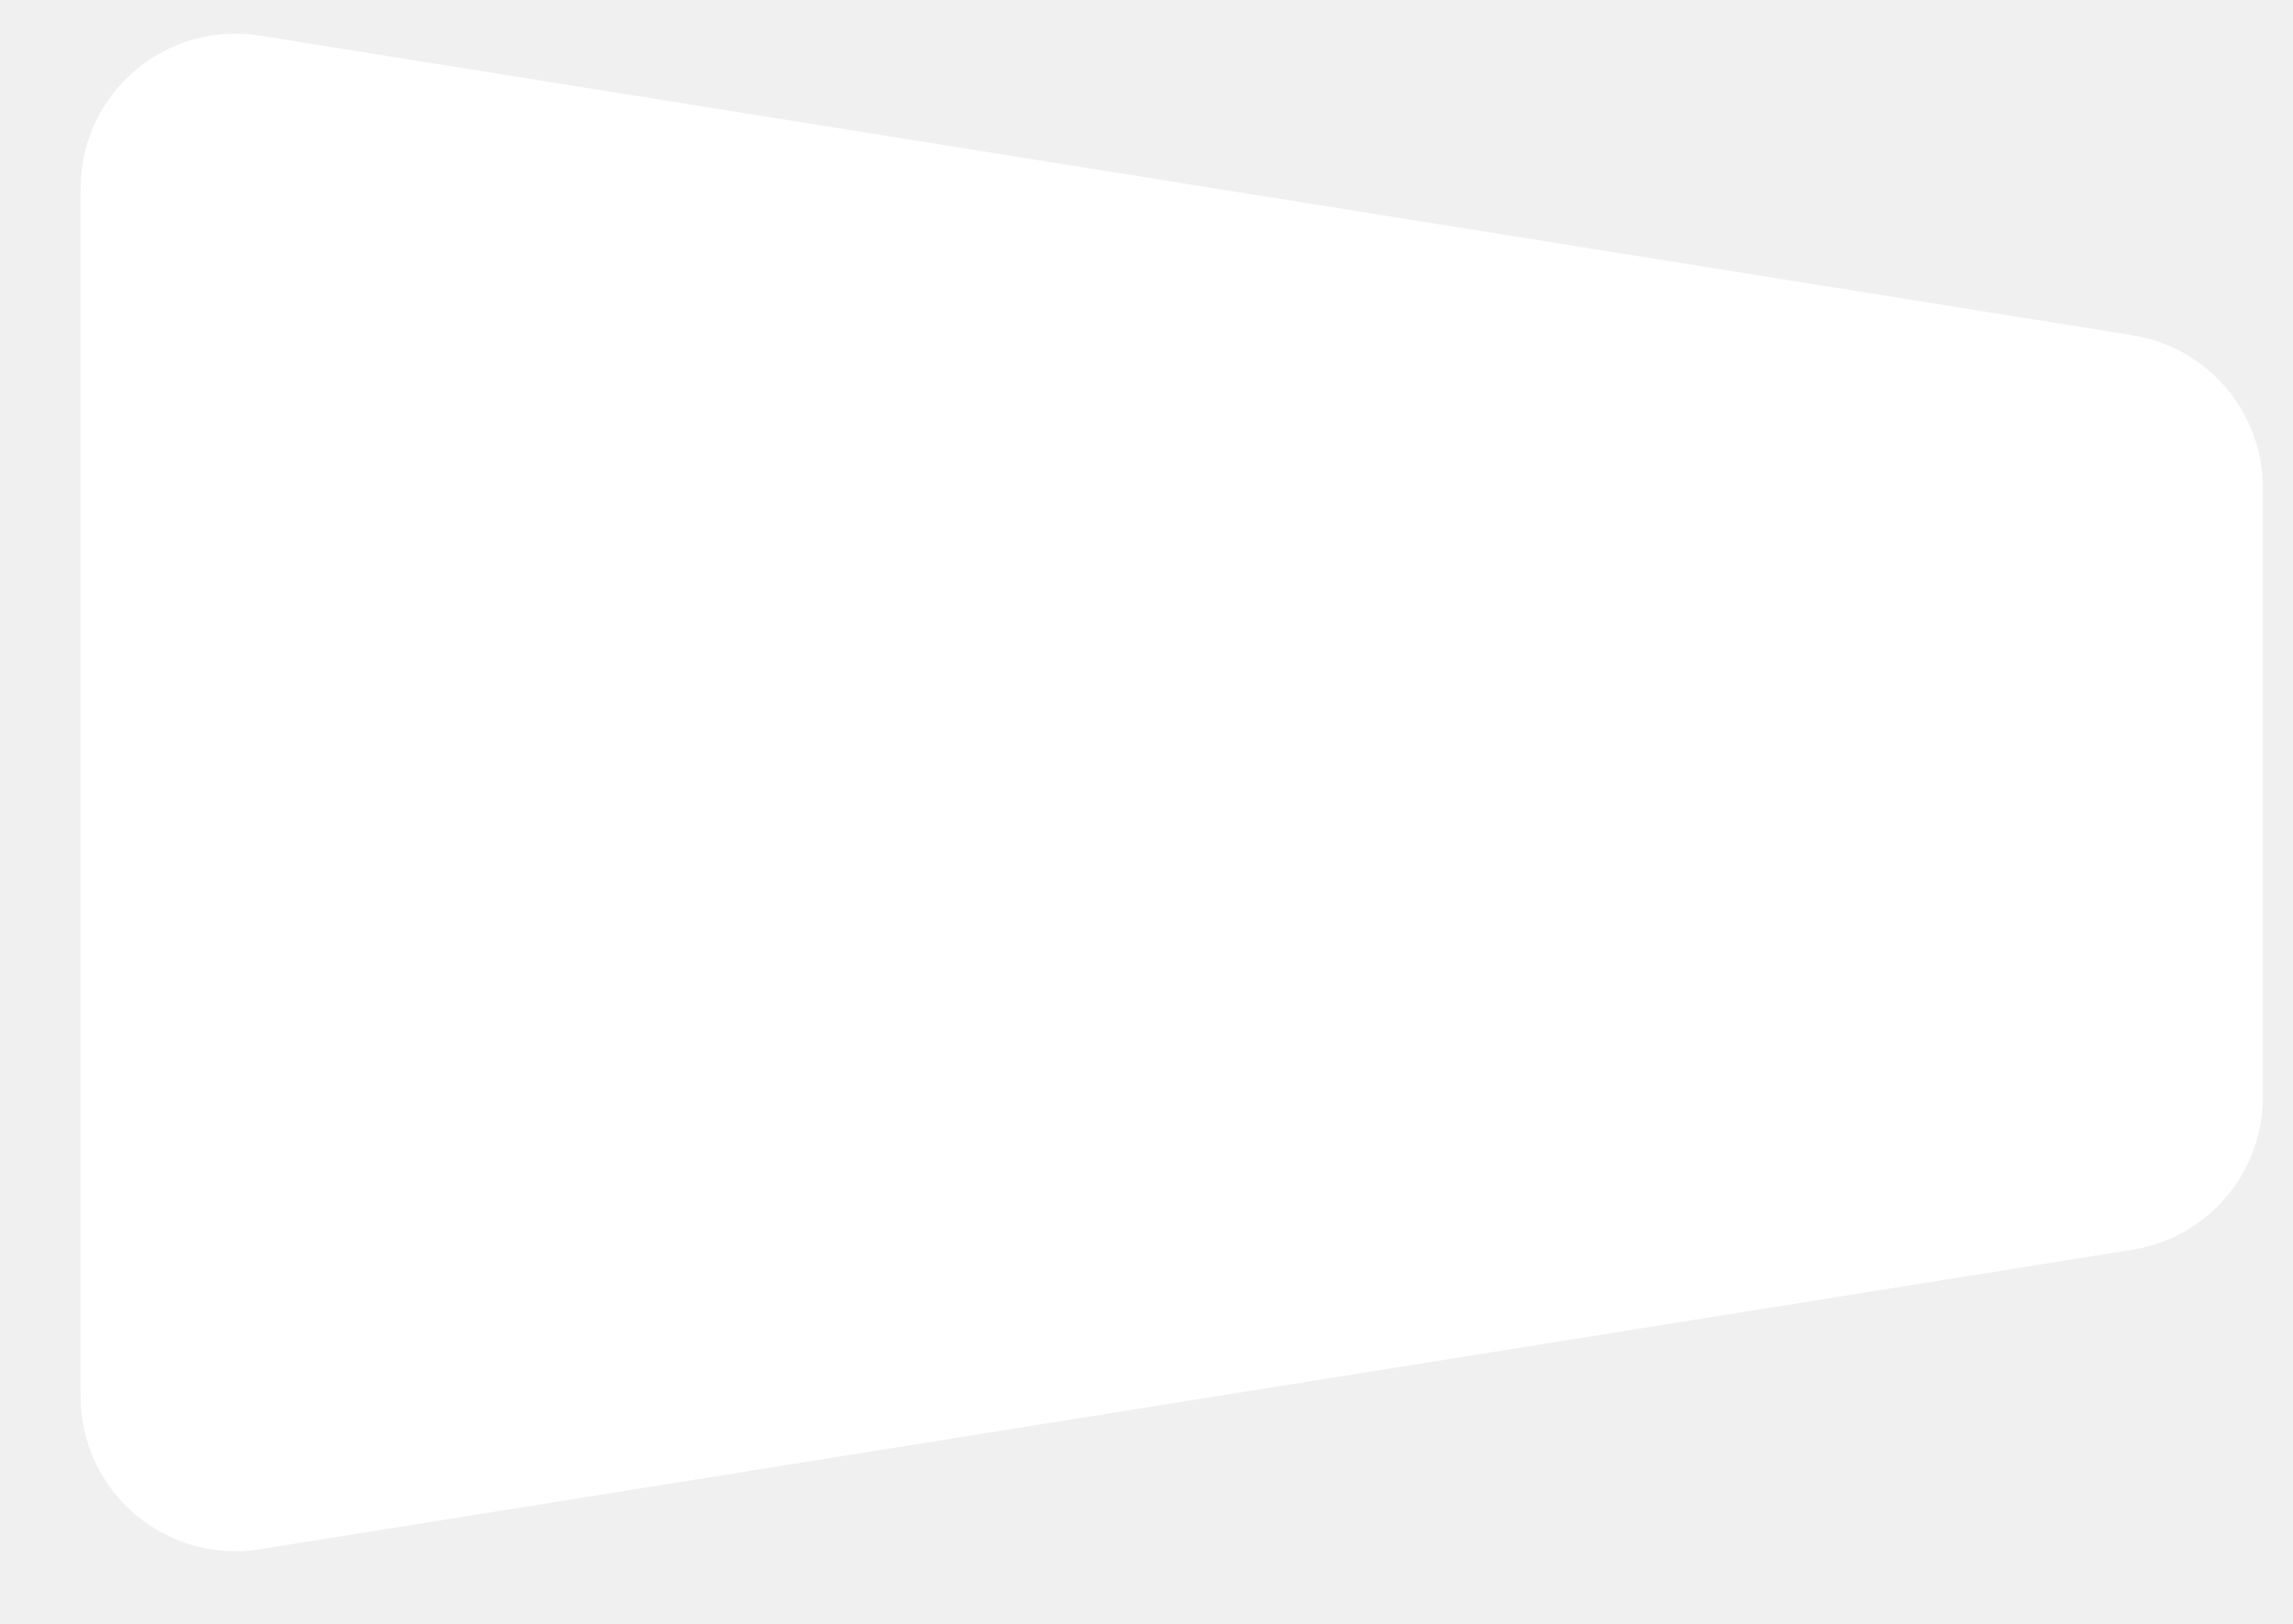
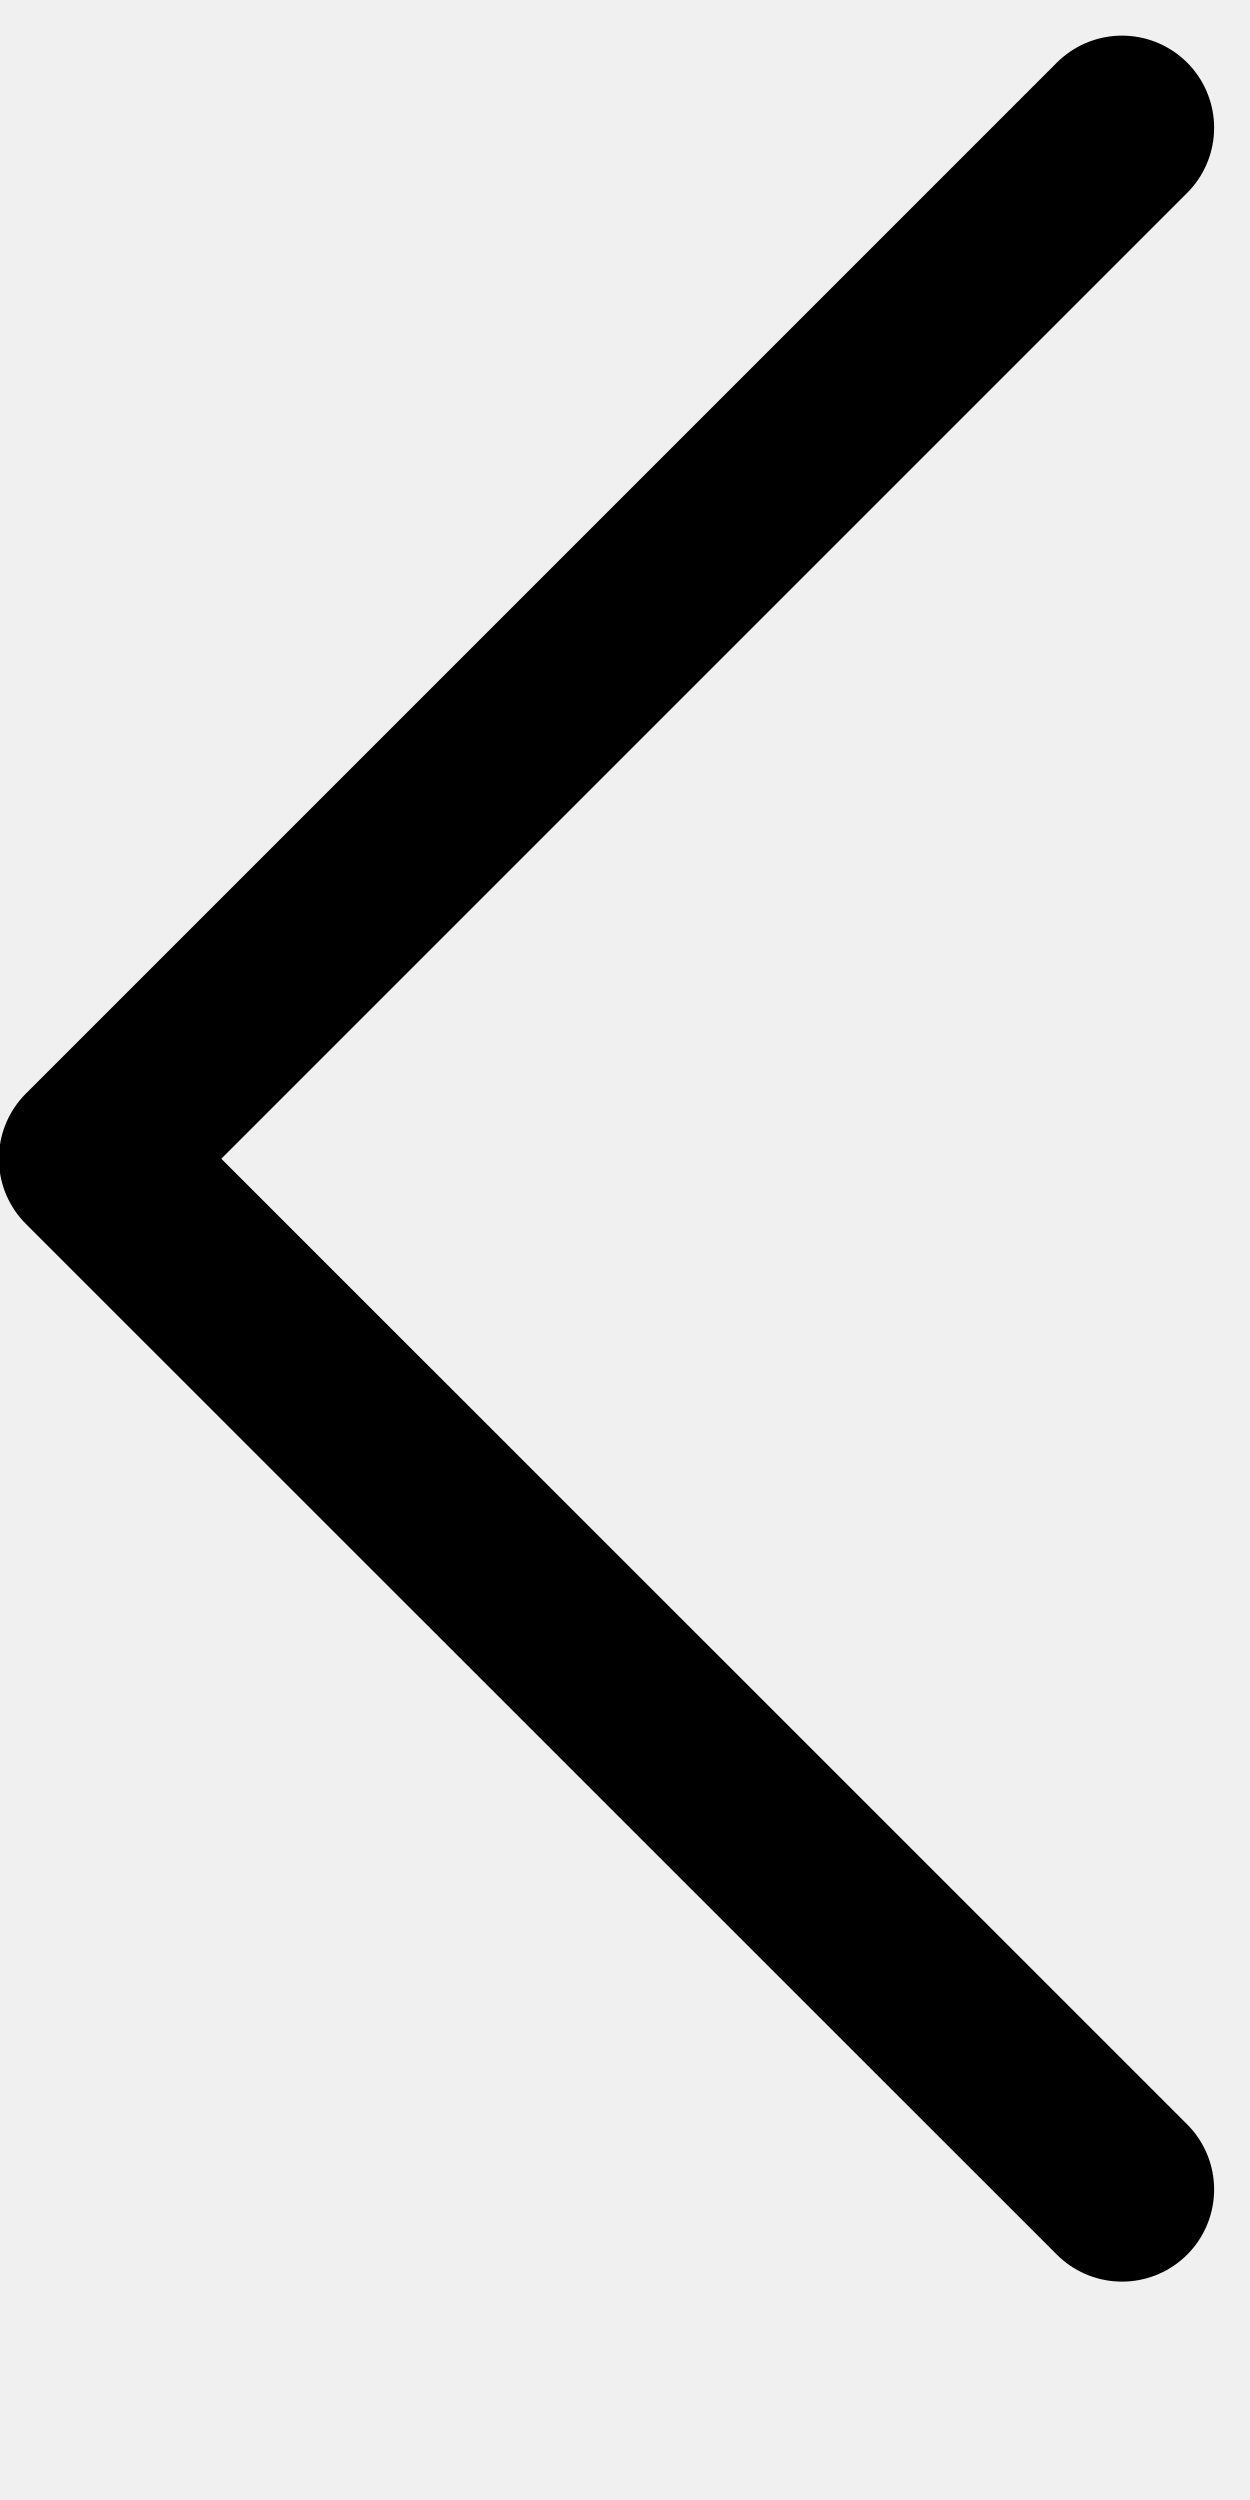
- <svg xmlns="http://www.w3.org/2000/svg" fill="none" height="17" viewBox="0 0 24 17" width="24">
-   <path d="m2.719.373c-.984-.157-1.875.602-1.875 1.599l-0 12.648c0 .996.891 1.756 1.875 1.599l19.603-3.136c.785-.126 1.363-.803 1.363-1.599v-6.375c0-.795-.578-1.473-1.363-1.599z" fill="#fff" />
+ <svg xmlns="http://www.w3.org/2000/svg" width="5" height="10" viewBox="0 0 5 10" fill="none">
+   <path d="M4.488 0.511L0.364 4.635L4.488 8.758" stroke="black" stroke-width="0.737" stroke-linecap="round" stroke-linejoin="round" />
</svg>
